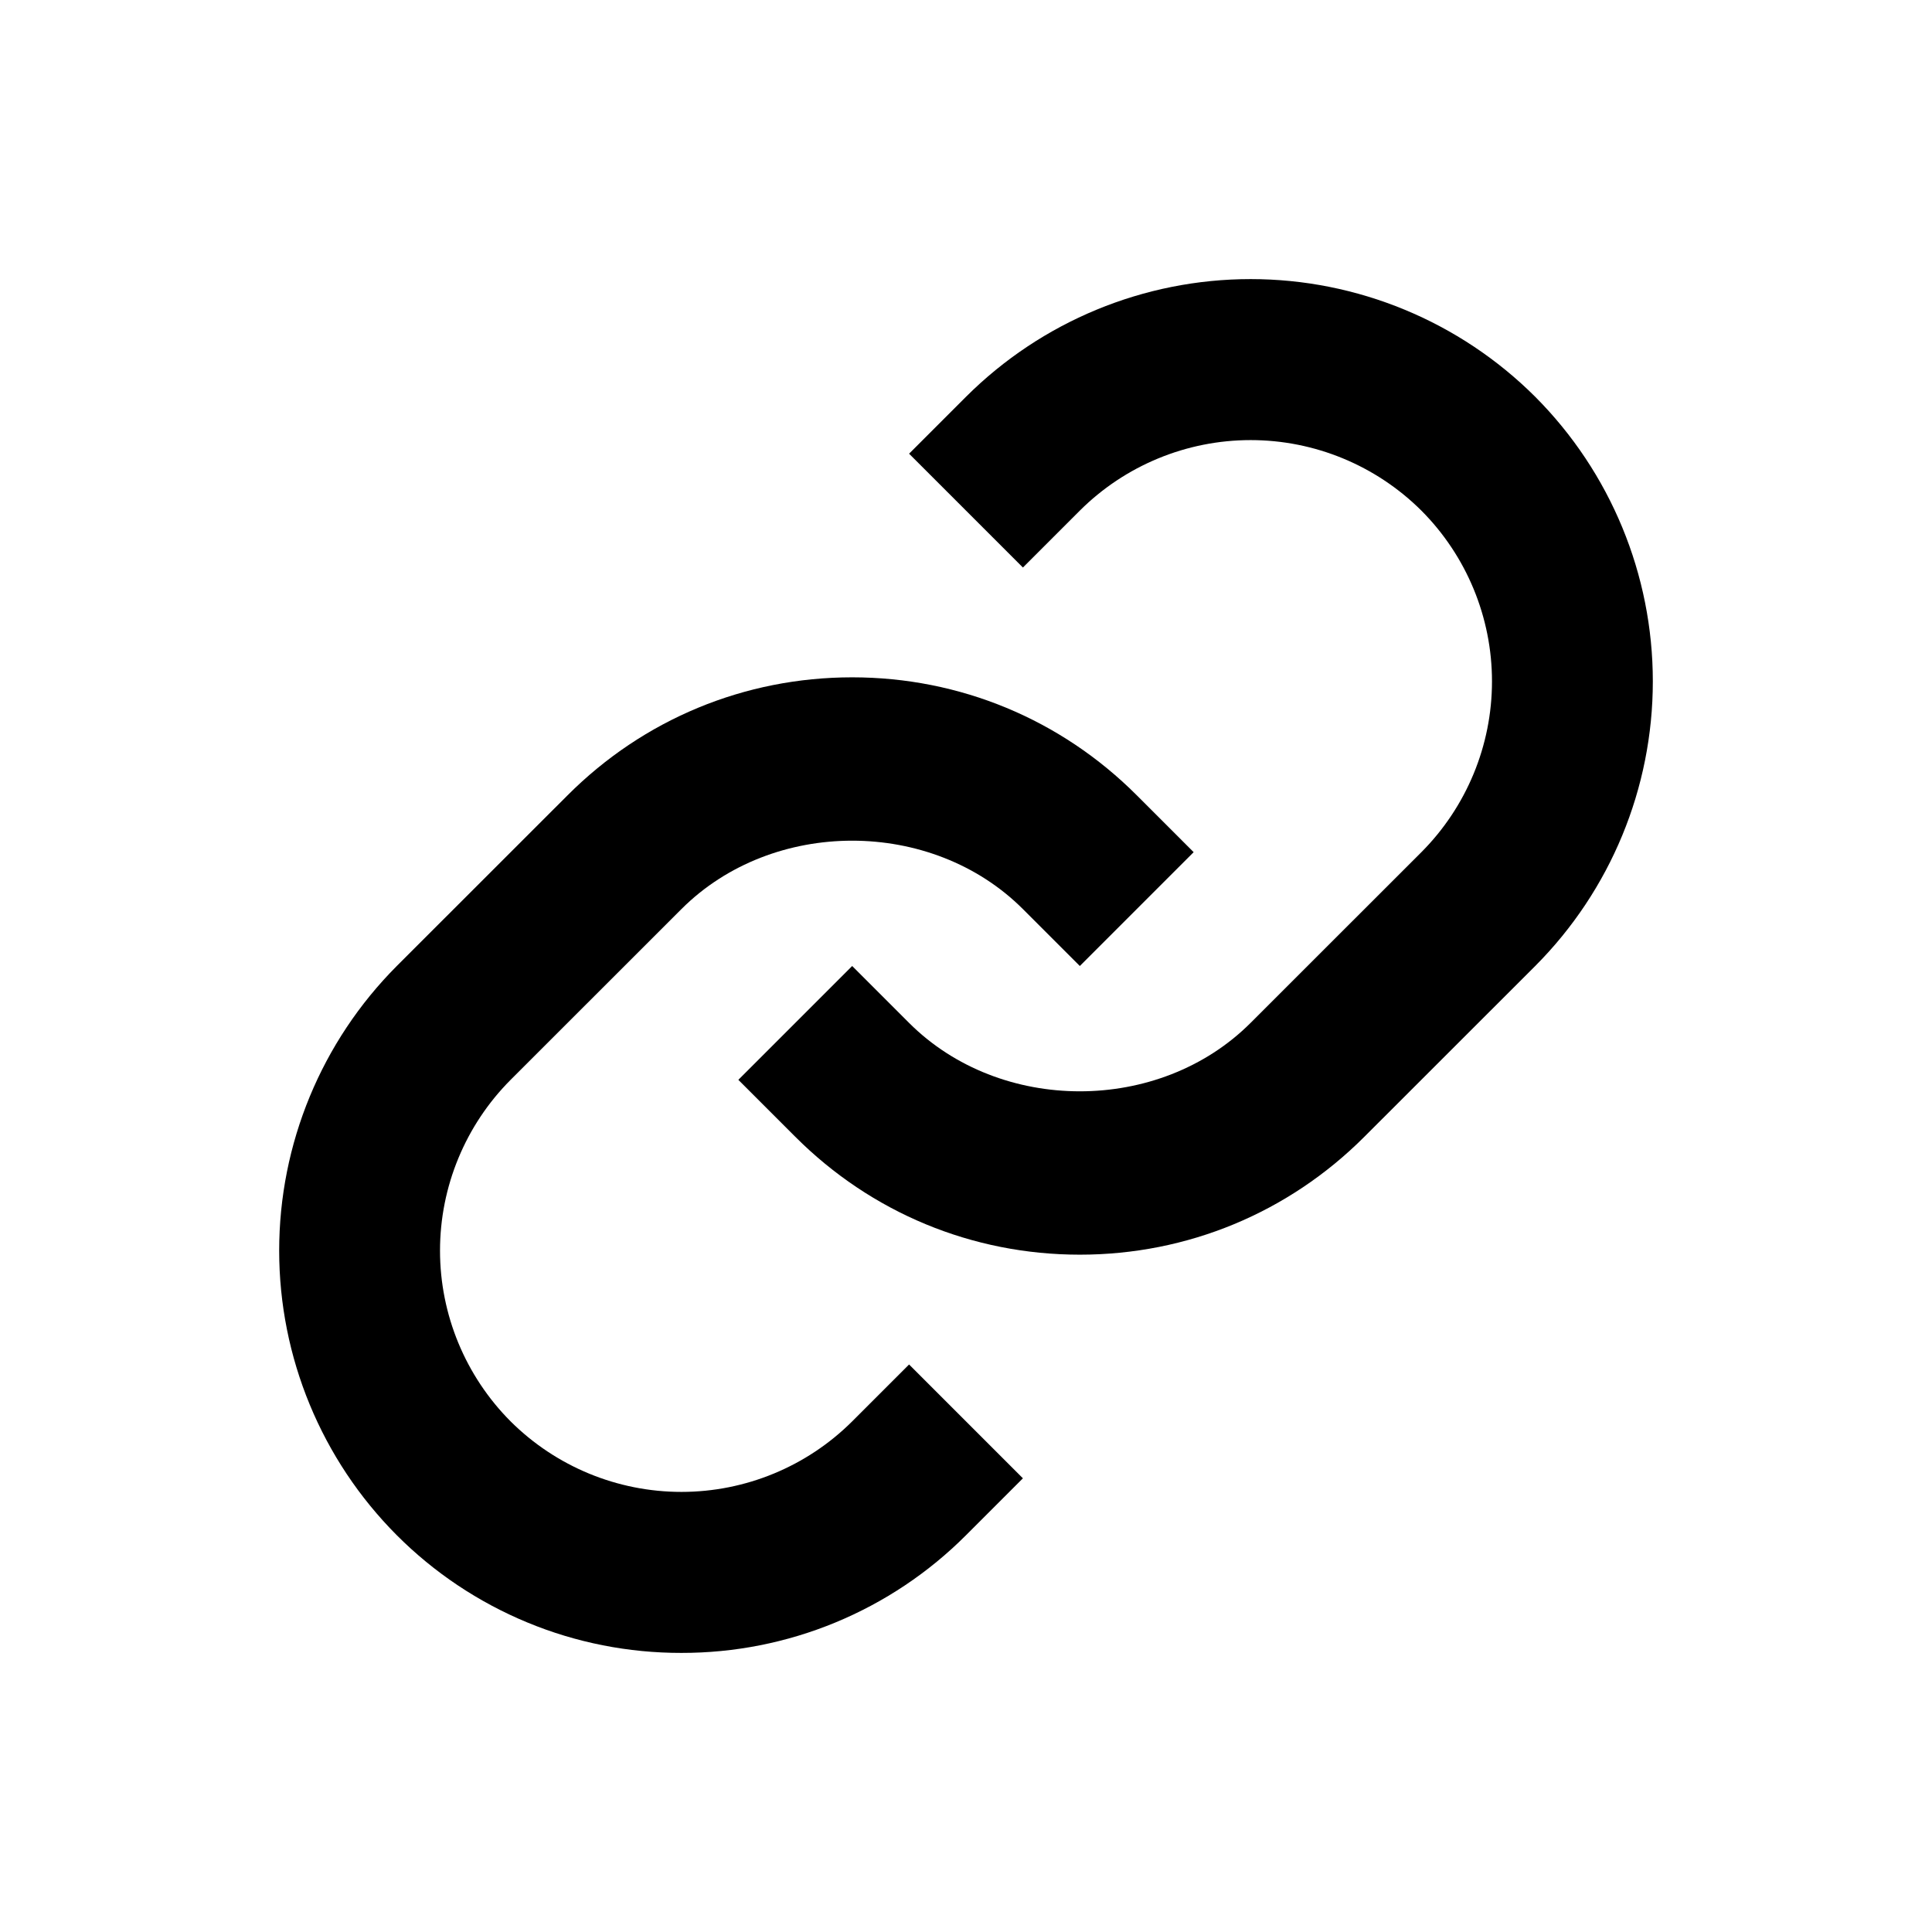
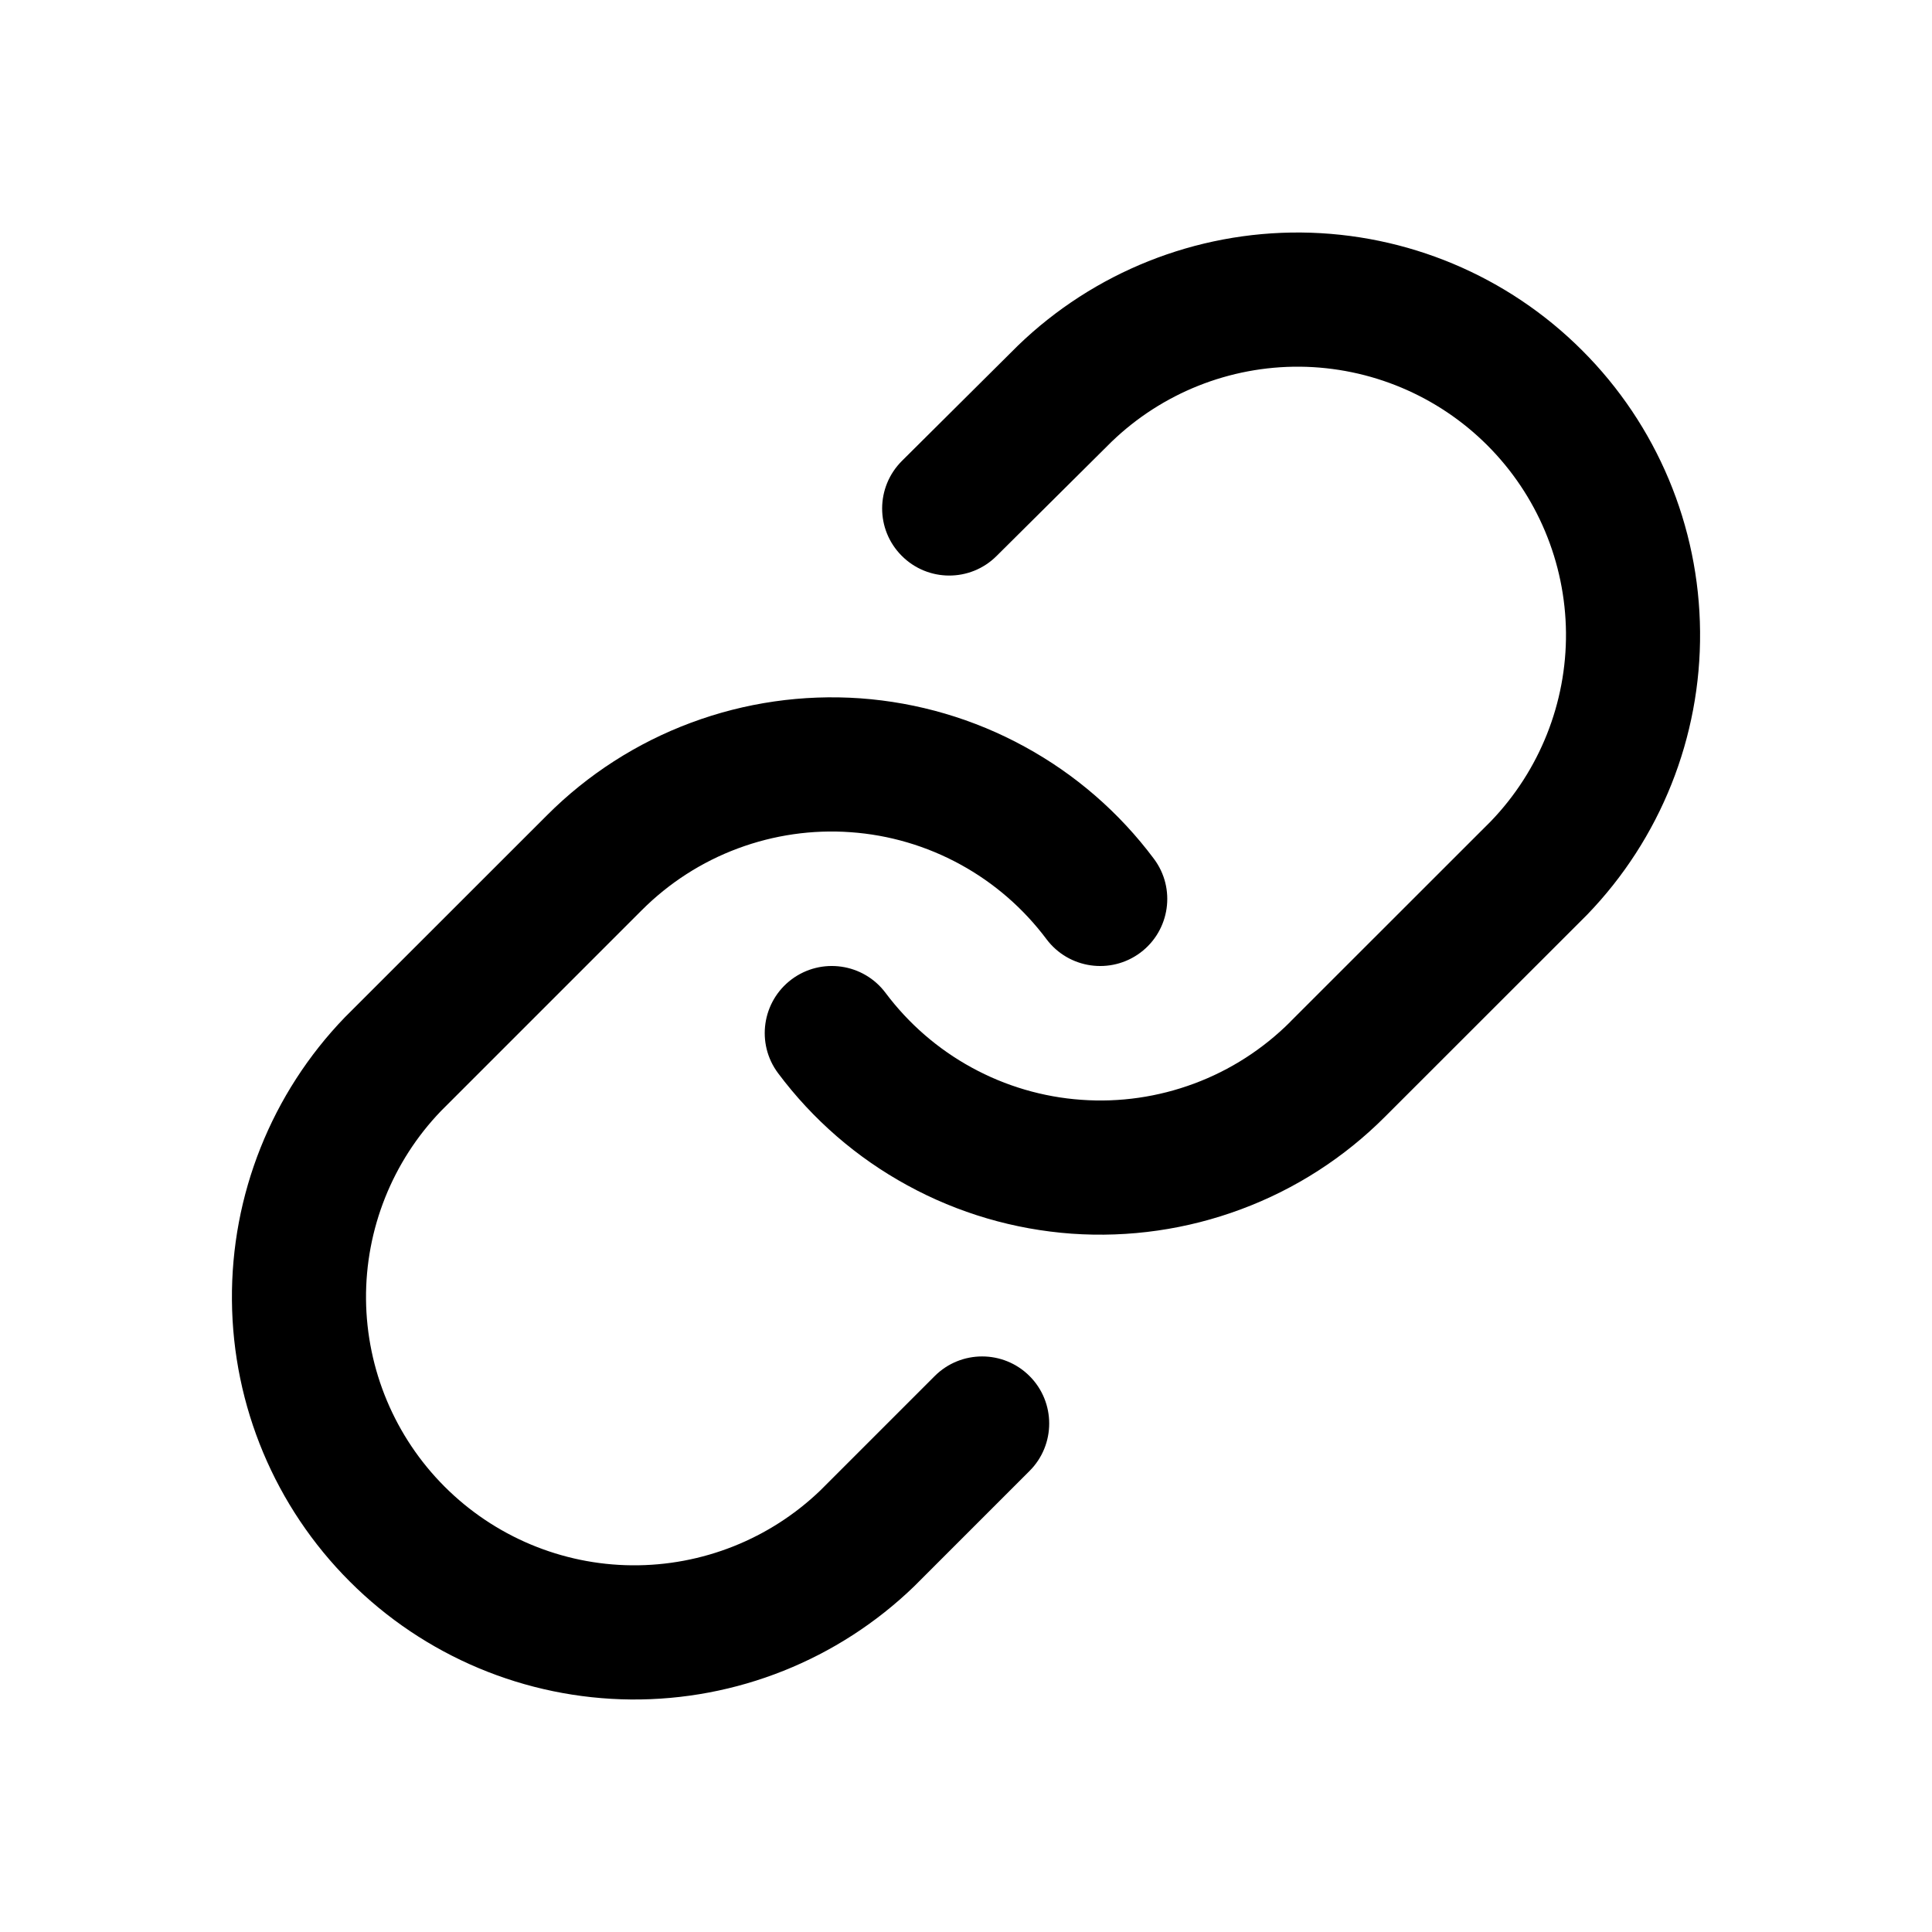
- <svg xmlns="http://www.w3.org/2000/svg" width="24" height="24" viewBox="0 0 24 24" fill="none">
-   <path d="M8.465 11.293C9.598 10.16 11.574 10.16 12.707 11.293L13.414 12L14.828 10.586L14.121 9.879C13.178 8.935 11.922 8.414 10.586 8.414C9.25 8.414 7.994 8.935 7.051 9.879L4.929 12C3.993 12.939 3.468 14.21 3.468 15.536C3.468 16.861 3.993 18.132 4.929 19.071C5.393 19.536 5.944 19.904 6.551 20.155C7.157 20.406 7.808 20.534 8.464 20.533C9.121 20.534 9.771 20.406 10.378 20.155C10.985 19.904 11.536 19.536 12 19.071L12.707 18.364L11.293 16.95L10.586 17.657C10.023 18.218 9.26 18.533 8.465 18.533C7.669 18.533 6.907 18.218 6.343 17.657C5.782 17.094 5.466 16.331 5.466 15.536C5.466 14.74 5.782 13.977 6.343 13.414L8.465 11.293Z" fill="black" />
-   <path d="M12 4.929L11.293 5.636L12.707 7.05L13.414 6.343C13.977 5.782 14.74 5.467 15.536 5.467C16.331 5.467 17.093 5.782 17.657 6.343C18.218 6.906 18.534 7.669 18.534 8.464C18.534 9.26 18.218 10.023 17.657 10.586L15.535 12.707C14.402 13.84 12.426 13.84 11.293 12.707L10.586 12L9.172 13.414L9.879 14.121C10.822 15.065 12.078 15.586 13.414 15.586C14.75 15.586 16.006 15.065 16.949 14.121L19.071 12C20.007 11.061 20.532 9.79 20.532 8.464C20.532 7.139 20.007 5.868 19.071 4.929C18.133 3.993 16.861 3.467 15.536 3.467C14.21 3.467 12.938 3.993 12 4.929V4.929Z" fill="black" />
+ <svg xmlns="http://www.w3.org/2000/svg" width="20" height="20" viewBox="0 0 20 20" fill="none">
+   <path fill-rule="evenodd" clip-rule="evenodd" d="M10.538 3.577C11.324 2.818 12.377 2.398 13.469 2.407C14.562 2.417 15.607 2.855 16.379 3.628C17.152 4.4 17.59 5.445 17.599 6.538C17.609 7.63 17.189 8.683 16.43 9.469L16.422 9.477L14.338 11.56C13.916 11.983 13.408 12.31 12.848 12.518C12.288 12.727 11.69 12.813 11.094 12.771C10.498 12.728 9.918 12.558 9.394 12.271C8.869 11.985 8.413 11.589 8.055 11.11C7.825 10.803 7.888 10.368 8.195 10.138C8.502 9.909 8.937 9.971 9.167 10.278C9.406 10.597 9.71 10.861 10.06 11.052C10.409 11.243 10.796 11.357 11.193 11.385C11.59 11.414 11.989 11.356 12.362 11.217C12.736 11.078 13.074 10.86 13.356 10.579L13.356 10.578L15.435 8.5C15.938 7.976 16.217 7.276 16.211 6.55C16.204 5.821 15.912 5.125 15.397 4.61C14.882 4.095 14.185 3.803 13.457 3.796C12.73 3.79 12.03 4.069 11.507 4.573L10.316 5.756C10.044 6.027 9.604 6.025 9.334 5.753C9.063 5.481 9.065 5.042 9.337 4.771L10.531 3.584L10.538 3.577Z" fill="black" />
+   <path fill-rule="evenodd" clip-rule="evenodd" d="M7.152 7.482C7.712 7.273 8.31 7.187 8.906 7.229C9.502 7.272 10.082 7.442 10.606 7.729C11.131 8.015 11.587 8.411 11.945 8.89C12.175 9.197 12.112 9.632 11.805 9.862C11.498 10.091 11.063 10.029 10.833 9.722C10.594 9.403 10.29 9.139 9.94 8.948C9.591 8.757 9.204 8.643 8.807 8.615C8.41 8.586 8.011 8.644 7.638 8.783C7.264 8.922 6.926 9.14 6.644 9.422L4.565 11.501C4.062 12.024 3.783 12.724 3.789 13.45C3.796 14.179 4.088 14.875 4.603 15.39C5.118 15.905 5.815 16.198 6.543 16.204C7.269 16.21 7.969 15.932 8.493 15.428L9.676 14.245C9.947 13.974 10.387 13.974 10.658 14.245C10.929 14.516 10.929 14.956 10.658 15.227L9.47 16.415L9.462 16.423C8.676 17.182 7.623 17.602 6.531 17.593C5.438 17.583 4.393 17.145 3.621 16.372C2.848 15.6 2.41 14.555 2.401 13.462C2.391 12.37 2.811 11.317 3.57 10.531L3.578 10.523L5.662 8.44C5.662 8.44 5.662 8.44 5.662 8.44C6.084 8.017 6.593 7.69 7.152 7.482Z" fill="black" />
</svg>
